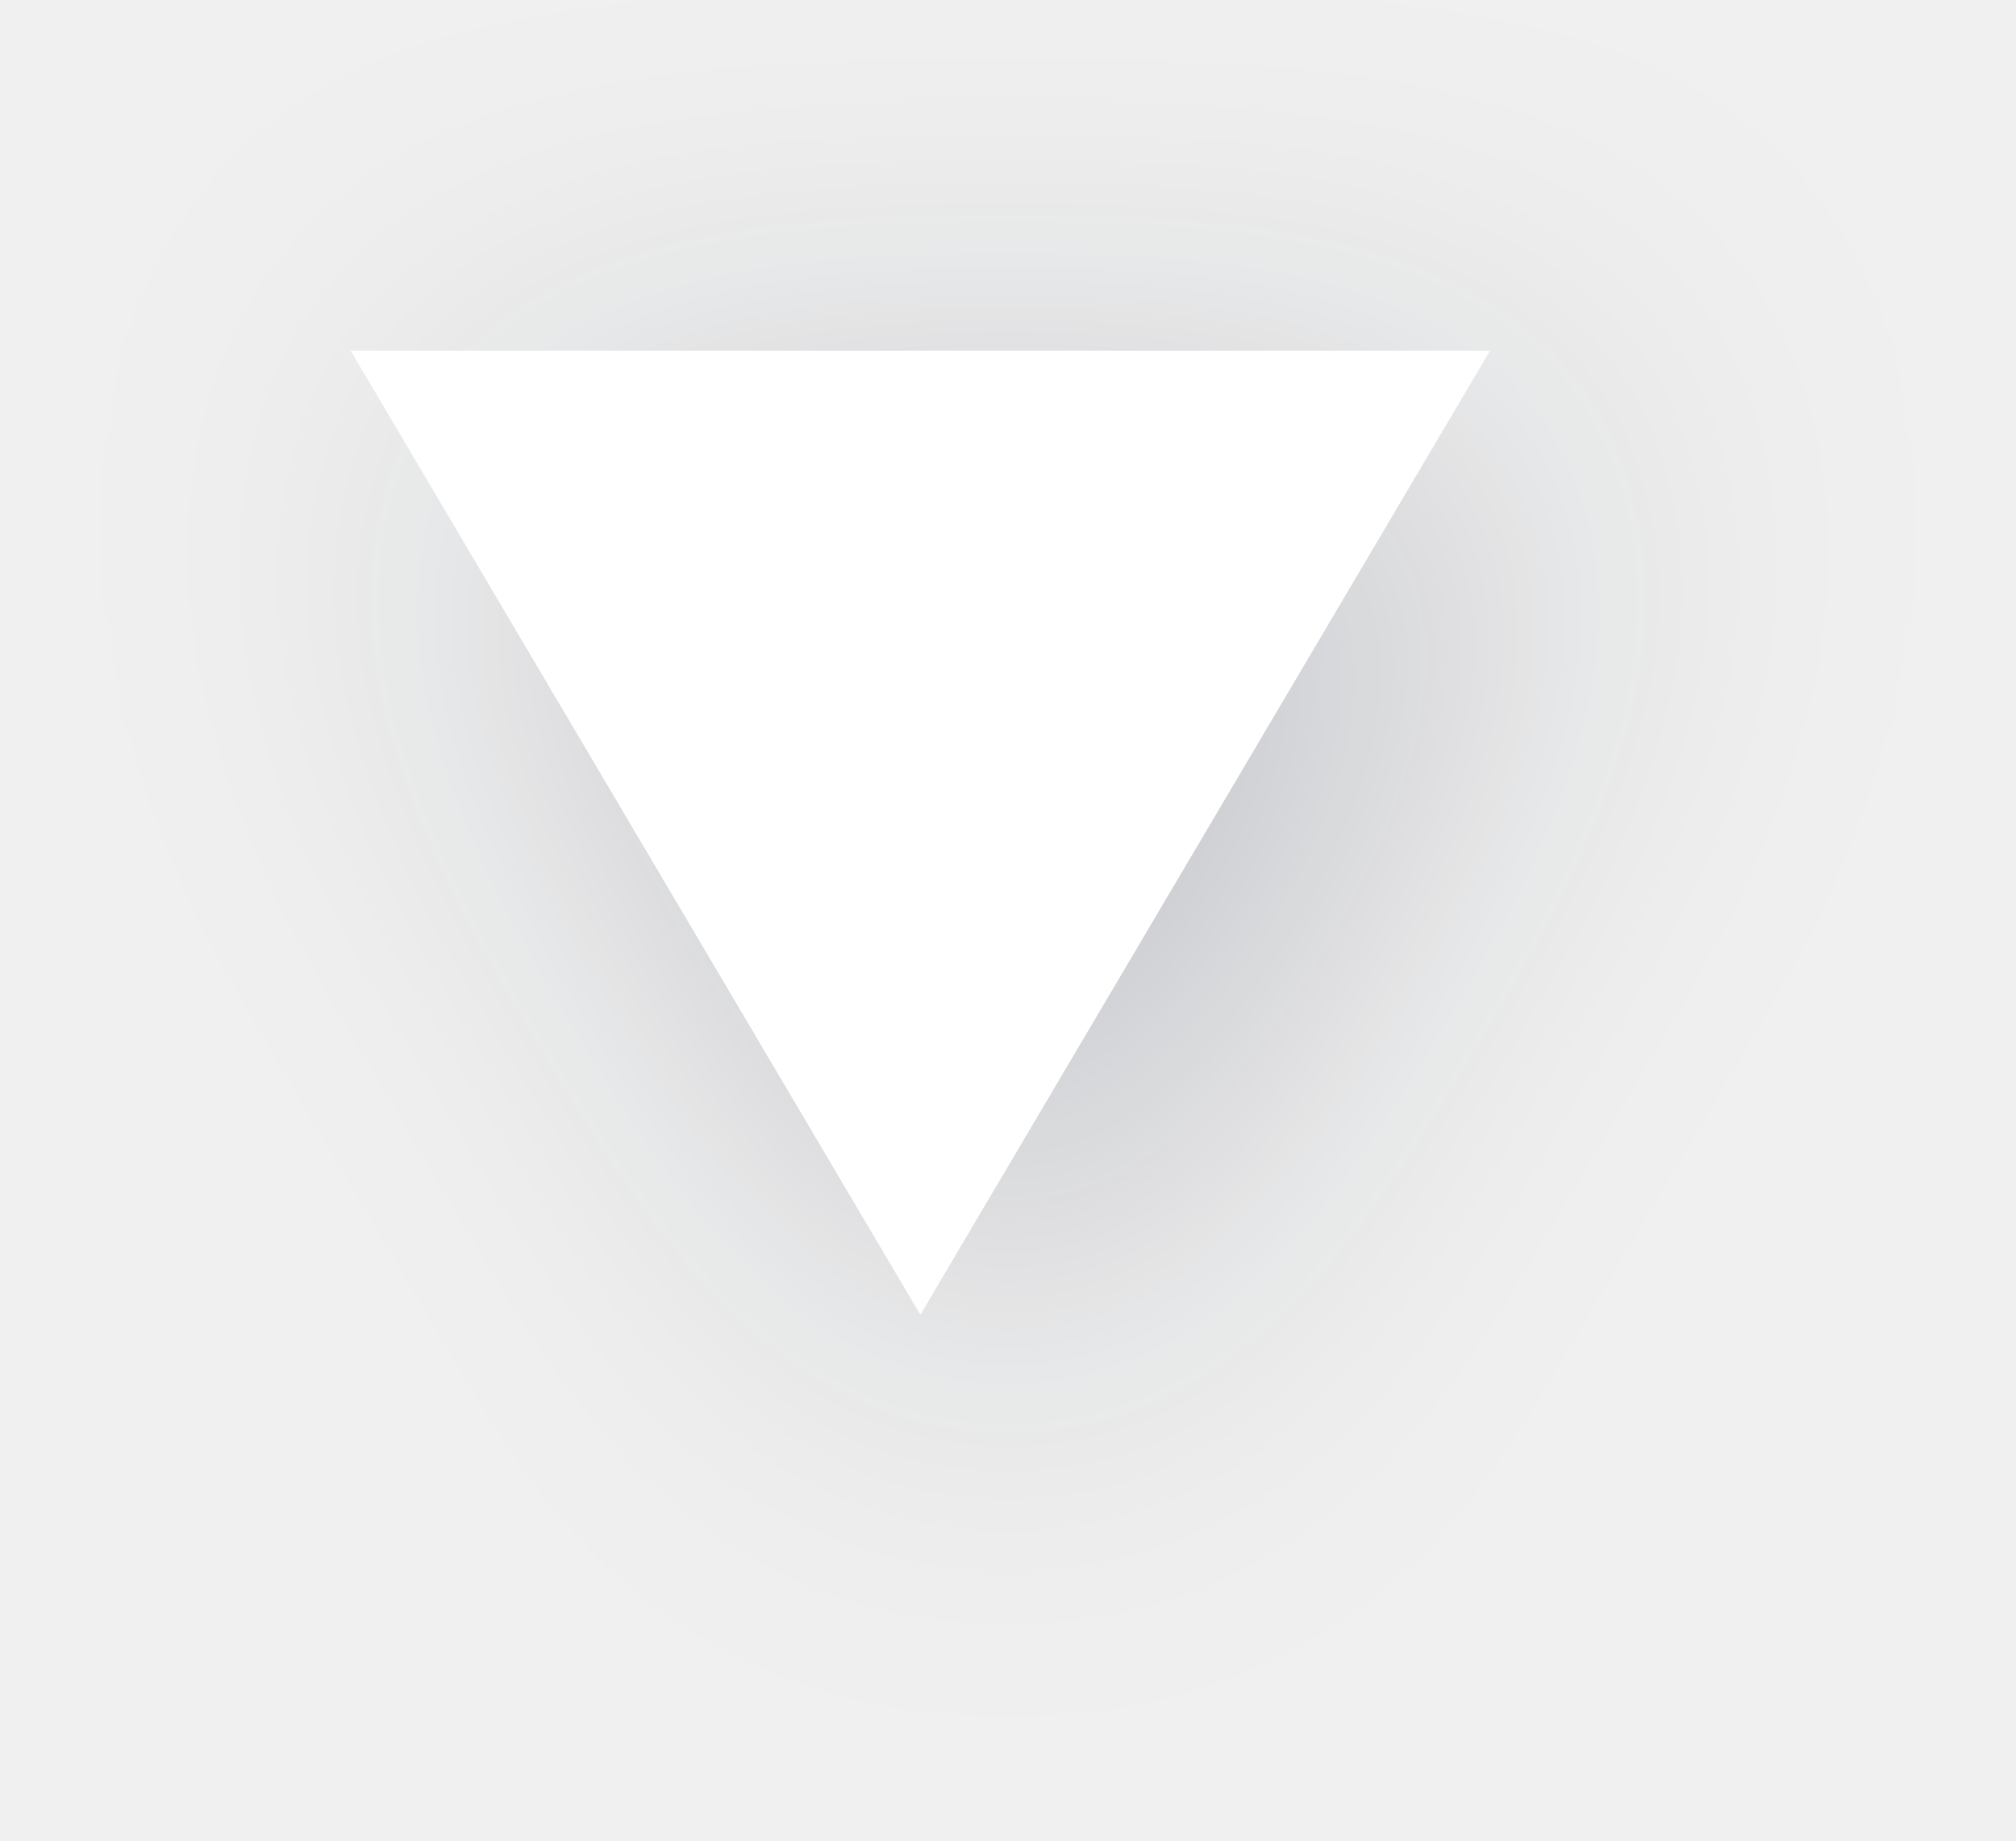
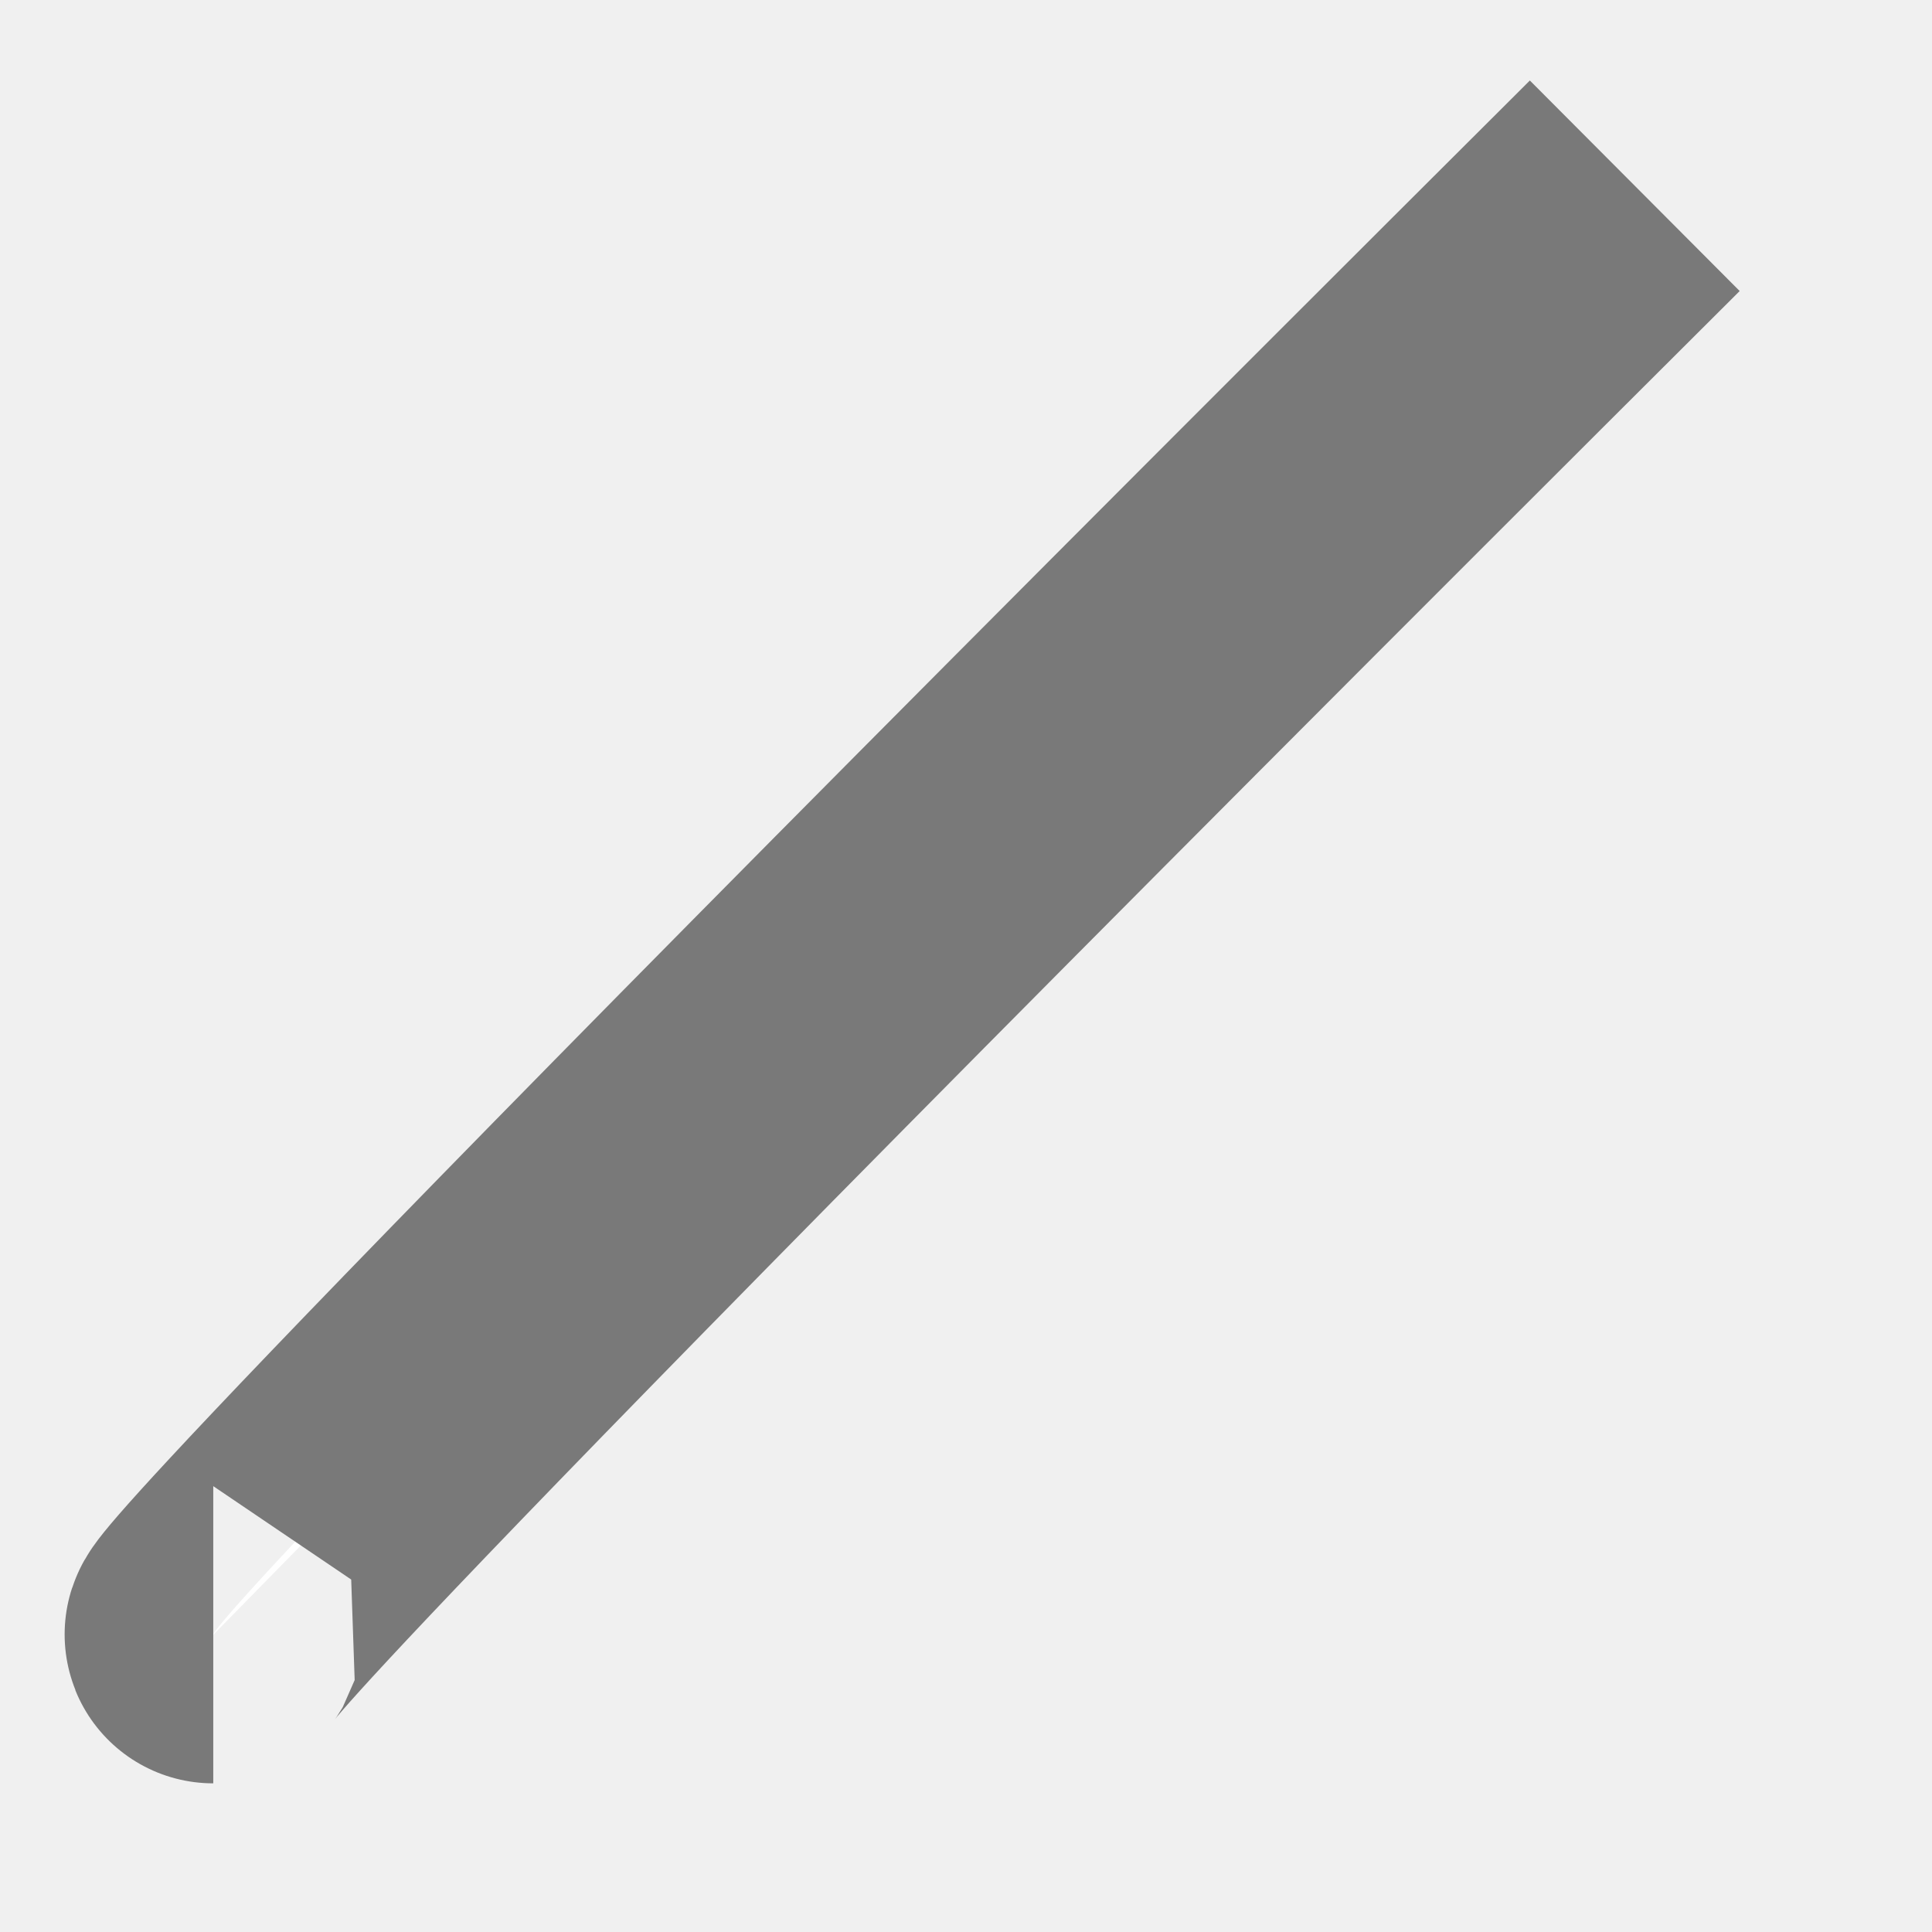
- <svg xmlns="http://www.w3.org/2000/svg" xmlns:xlink="http://www.w3.org/1999/xlink" version="1.1" width="23px" height="21px">
-   <defs>
-     <filter x="-50%" y="-50%" width="200%" height="200%" filterUnits="objectBoundingBox" id="filter3822">
-       <feOffset dx="1" dy="1" in="SourceAlpha" result="shadowOffsetInner" />
-       <feGaussianBlur stdDeviation="2.5" in="shadowOffsetInner" result="shadowGaussian" />
-       <feComposite in2="shadowGaussian" operator="atop" in="SourceAlpha" result="shadowComposite" />
-       <feColorMatrix type="matrix" values="0 0 0 0 0.039  0 0 0 0 0.071  0 0 0 0 0.165  0 0 0 0.2 0  " in="shadowComposite" />
-     </filter>
-     <g id="widget3823">
-       <path d="M 0 0  L 6.5 11  L 13 0  L 0 0  Z " fill-rule="nonzero" fill="#ffffff" stroke="none" transform="matrix(1 0 0 1 770 97 )" />
-     </g>
-   </defs>
-   <g transform="translate(-766 -93 )">
-     <use xlink:href="#widget3823" filter="url(#filter3822)" />
-     <use xlink:href="#widget3823" />
+ <svg xmlns="http://www.w3.org/2000/svg" version="1.1" width="13px" height="13px">
+   <g transform="translate(-309 -14 )">
+     <path d="M 0.435 10  L 10 0.25  C 0.217 10  0.435 10  0.435 10  Z " fill-rule="nonzero" fill="#ffffff" stroke="none" transform="matrix(1 0 0 1 310 15 )" />
+     <path d="M 10 0.25  C 0.217 10  0.435 10  0.435 10  " stroke-width="2" stroke="#797979" fill="none" transform="matrix(1 0 0 1 310 15 )" />
  </g>
</svg>
